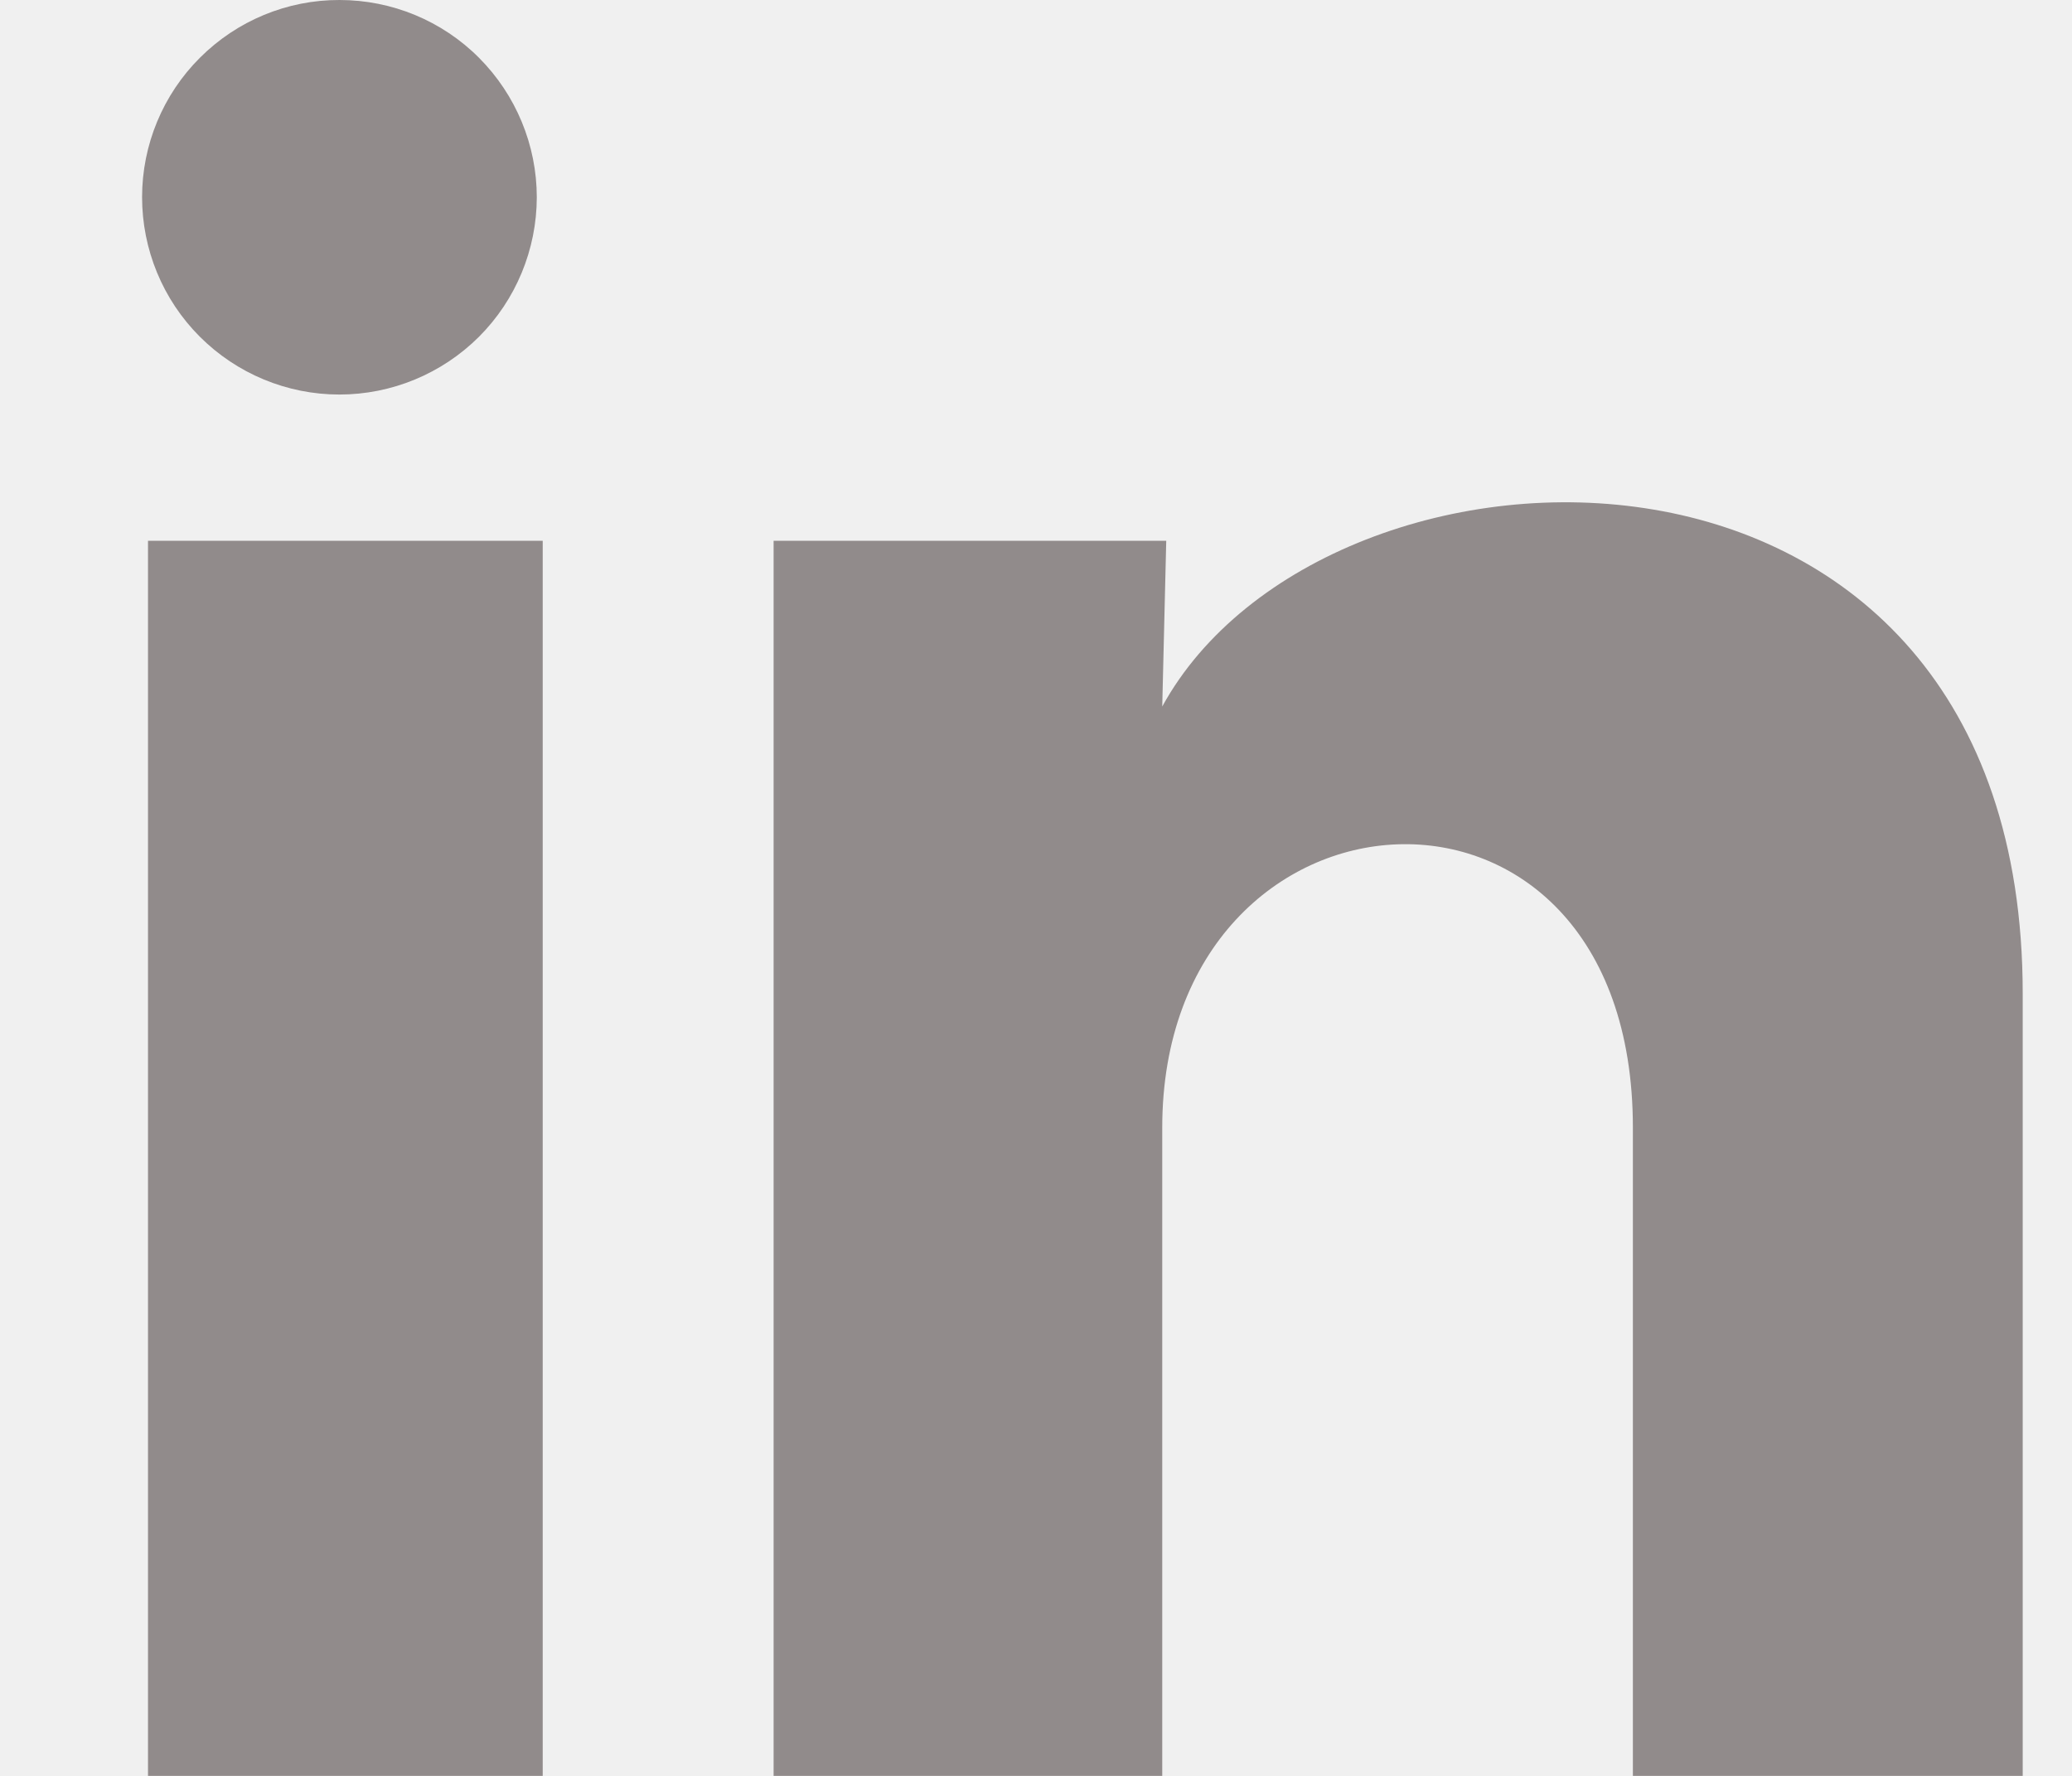
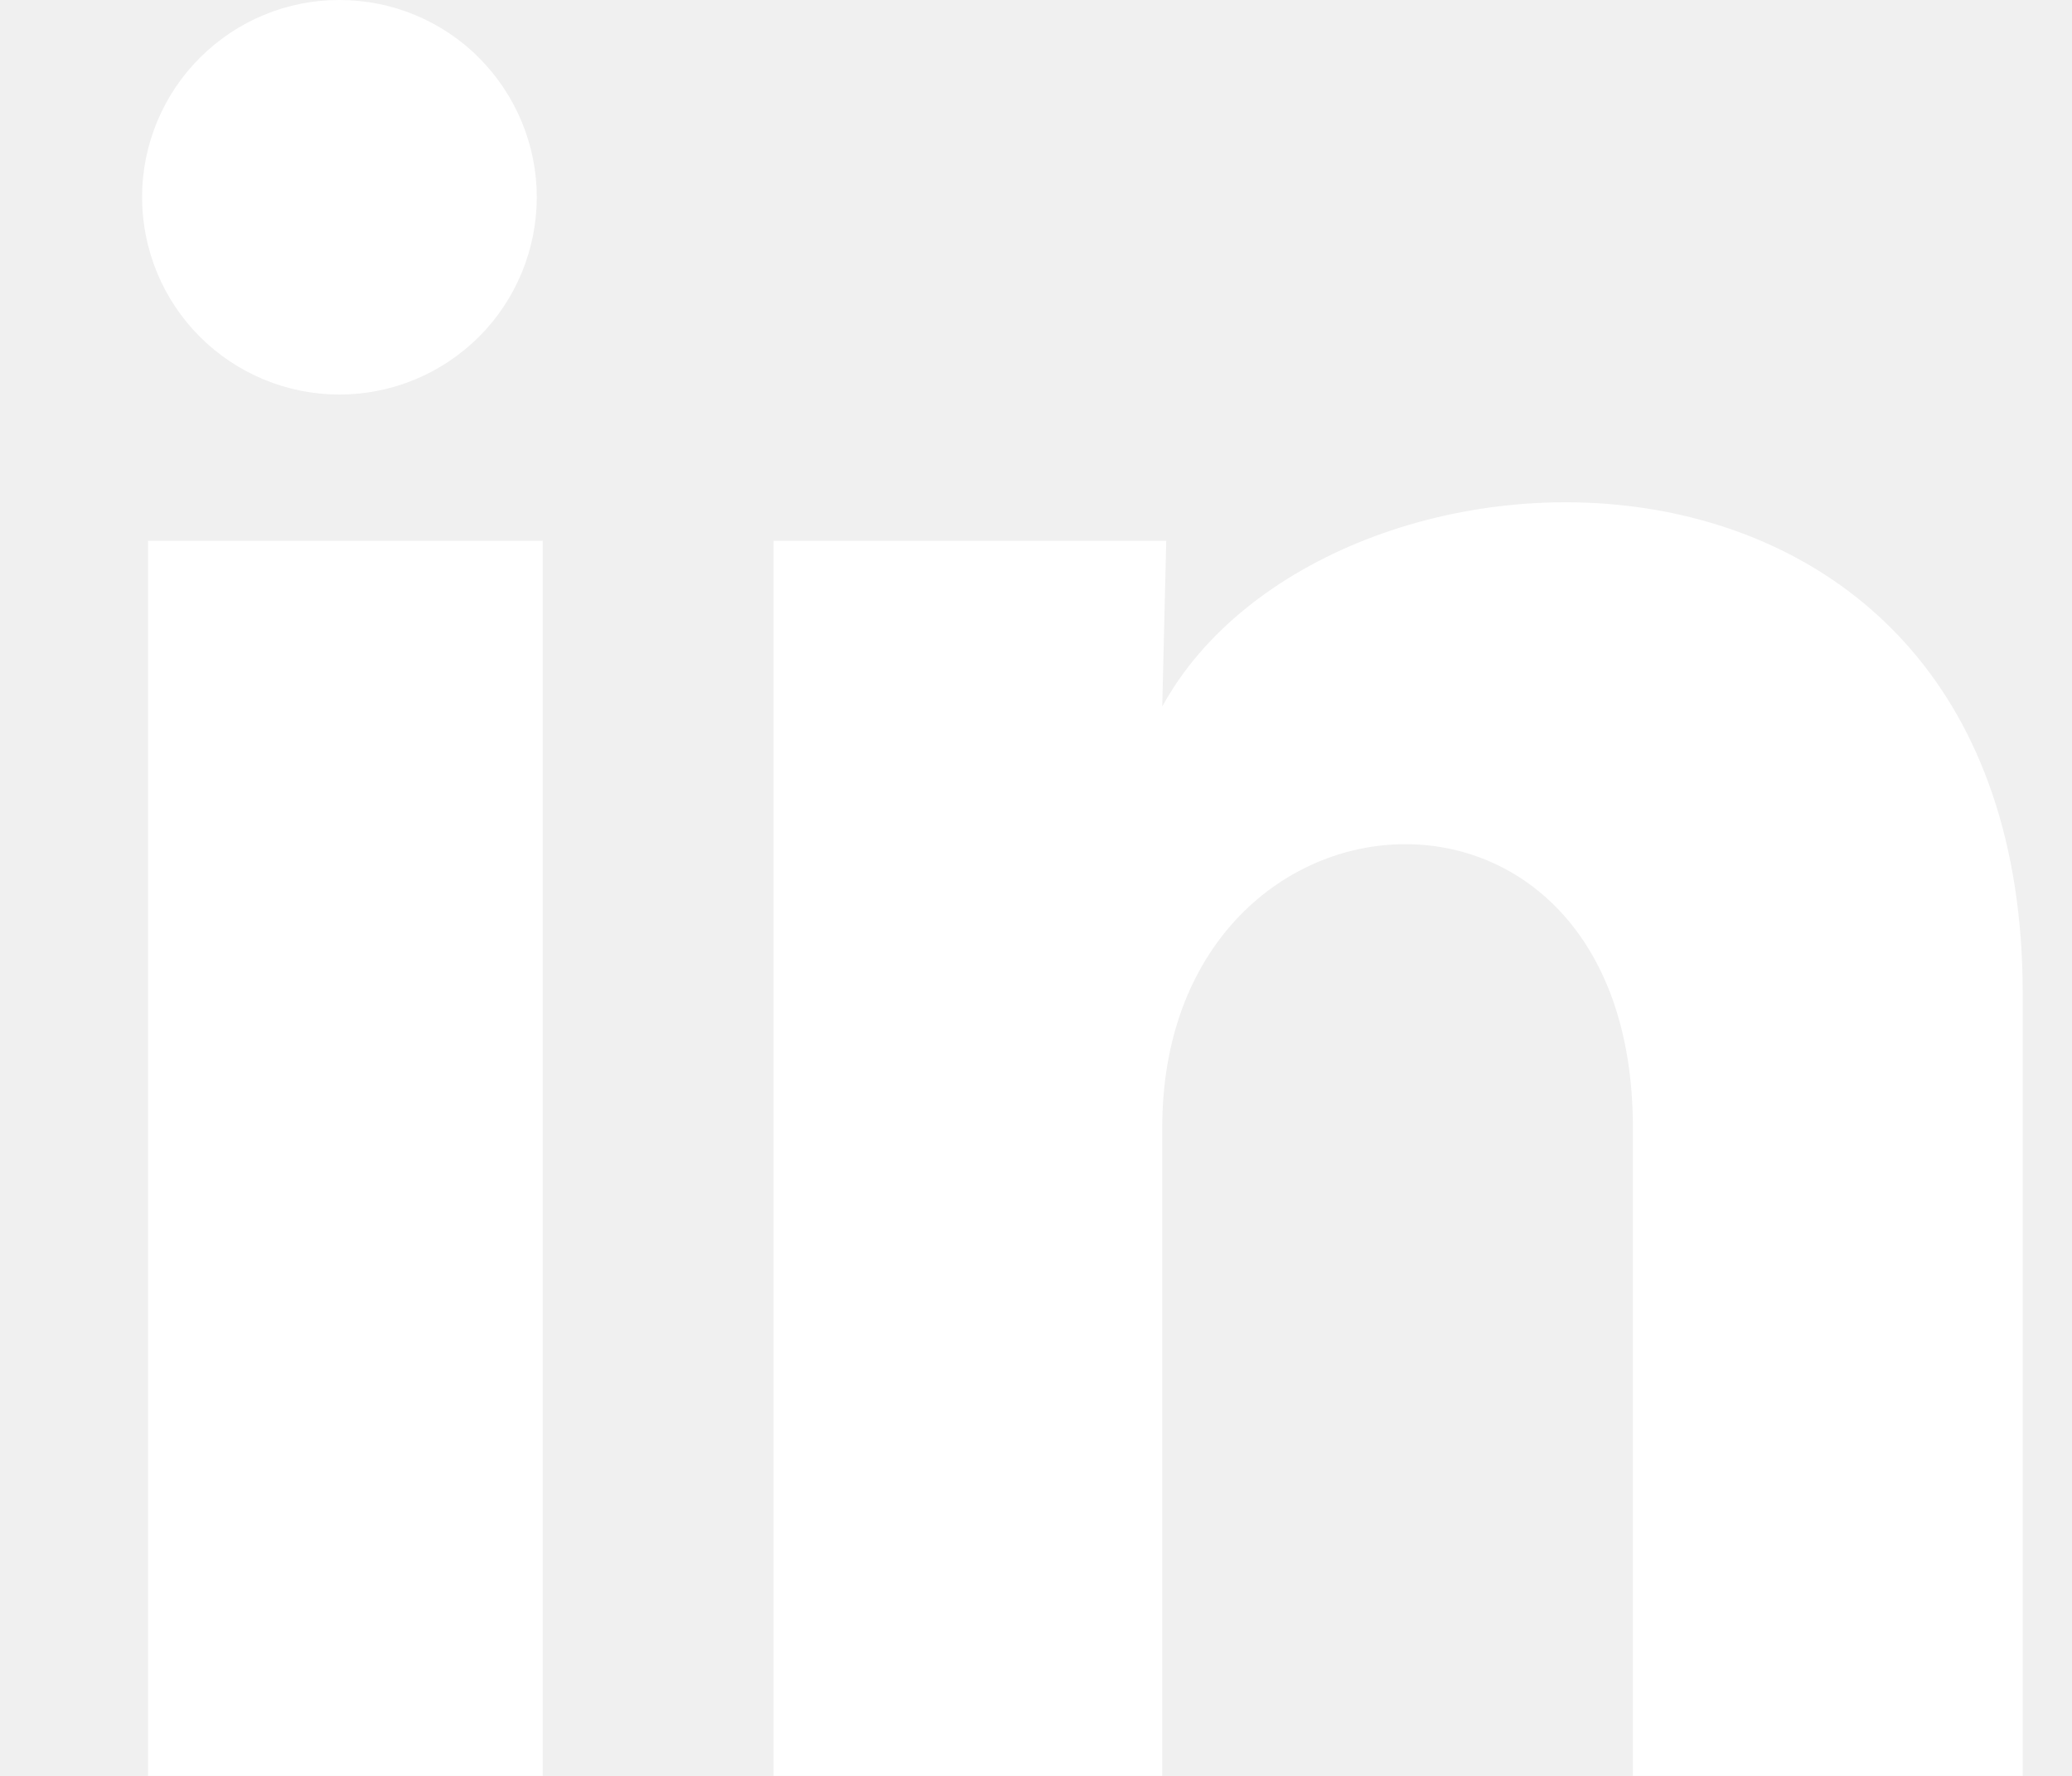
<svg xmlns="http://www.w3.org/2000/svg" width="14" height="12" viewBox="0 0 14 12" fill="none">
-   <path d="M3.627 1.334C3.626 1.687 3.486 2.026 3.236 2.276C2.985 2.526 2.646 2.666 2.293 2.666C1.939 2.666 1.6 2.525 1.35 2.275C1.1 2.025 0.96 1.686 0.96 1.332C0.96 0.979 1.101 0.639 1.351 0.39C1.601 0.14 1.94 -0.001 2.294 -0C2.648 -0 2.987 0.14 3.237 0.391C3.486 0.641 3.627 0.98 3.627 1.334ZM3.667 3.654H1V12H3.667V3.654ZM7.88 3.654H5.227V12H7.853V7.62C7.853 5.18 11.033 4.954 11.033 7.62V12H13.667V6.714C13.667 2.6 8.96 2.754 7.853 4.774L7.88 3.654Z" fill="#918B8B" />
+   <path d="M3.627 1.334C3.626 1.687 3.486 2.026 3.236 2.276C2.985 2.526 2.646 2.666 2.293 2.666C1.939 2.666 1.6 2.525 1.35 2.275C1.1 2.025 0.96 1.686 0.96 1.332C0.96 0.979 1.101 0.639 1.351 0.39C1.601 0.14 1.94 -0.001 2.294 -0C2.648 -0 2.987 0.14 3.237 0.391C3.486 0.641 3.627 0.98 3.627 1.334ZM3.667 3.654H1V12H3.667V3.654ZM7.88 3.654H5.227V12H7.853V7.62C7.853 5.18 11.033 4.954 11.033 7.62V12H13.667V6.714C13.667 2.6 8.96 2.754 7.853 4.774L7.88 3.654Z" fill="#fff" />
</svg>
